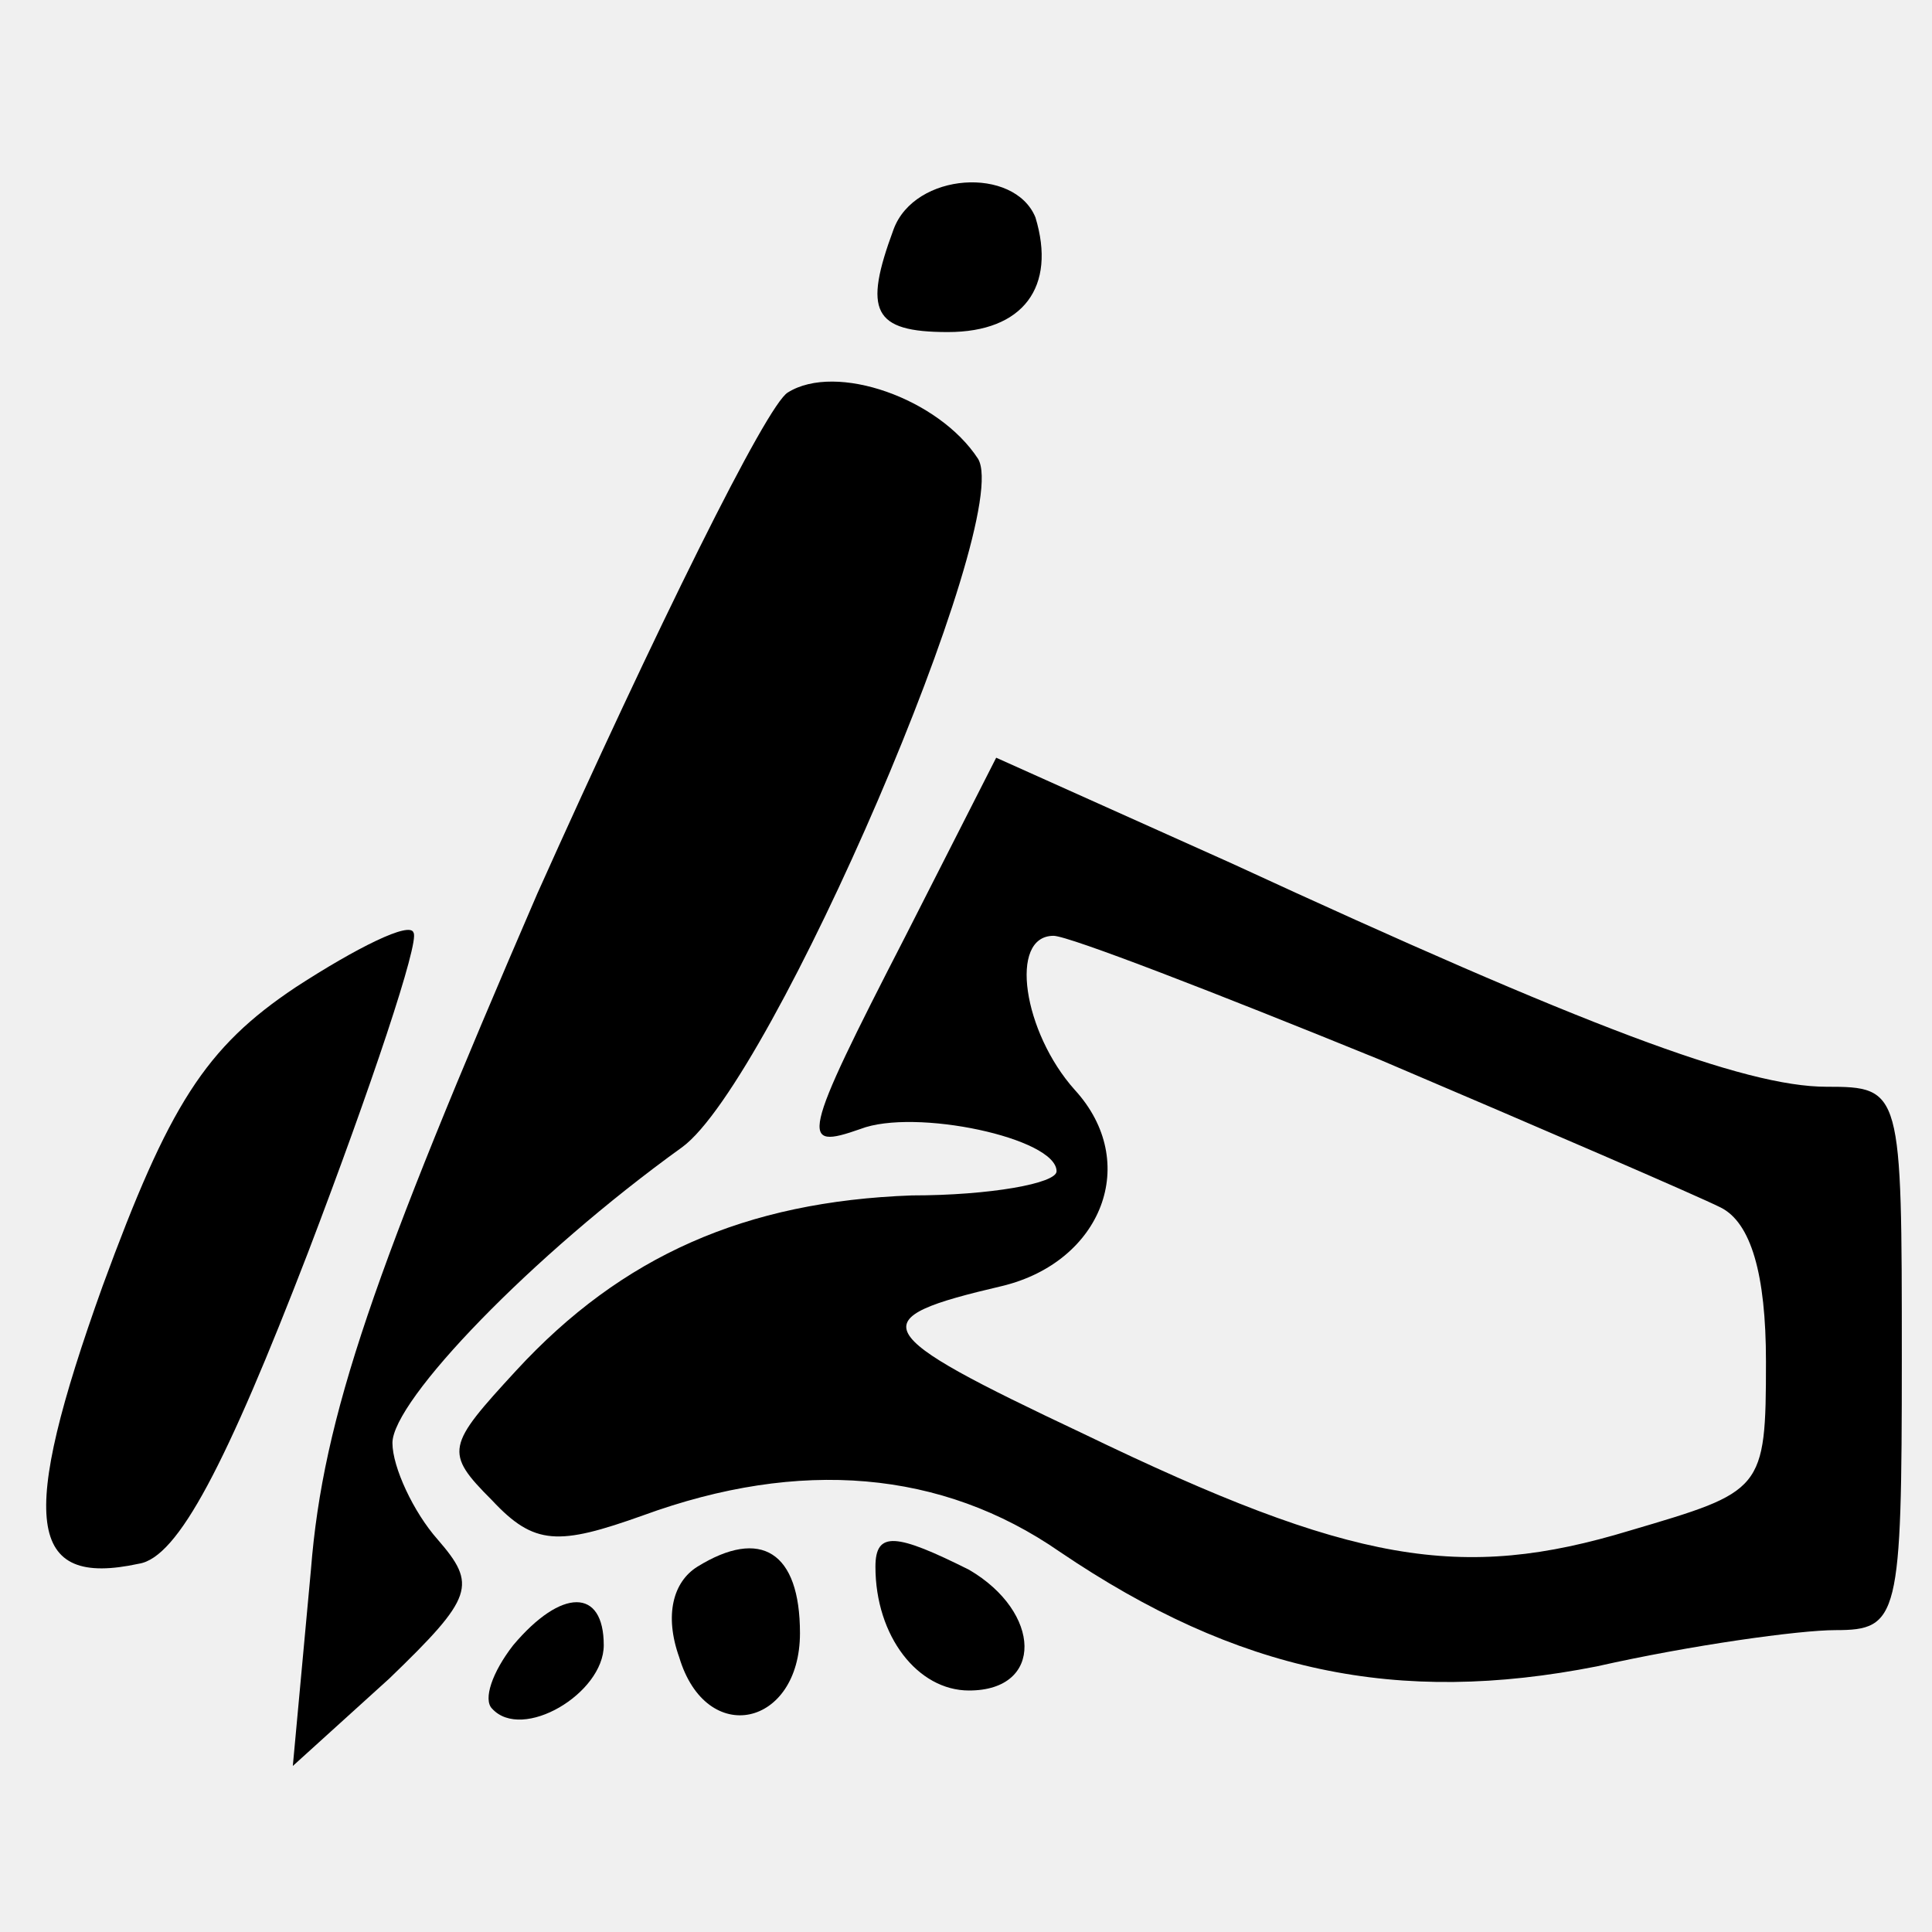
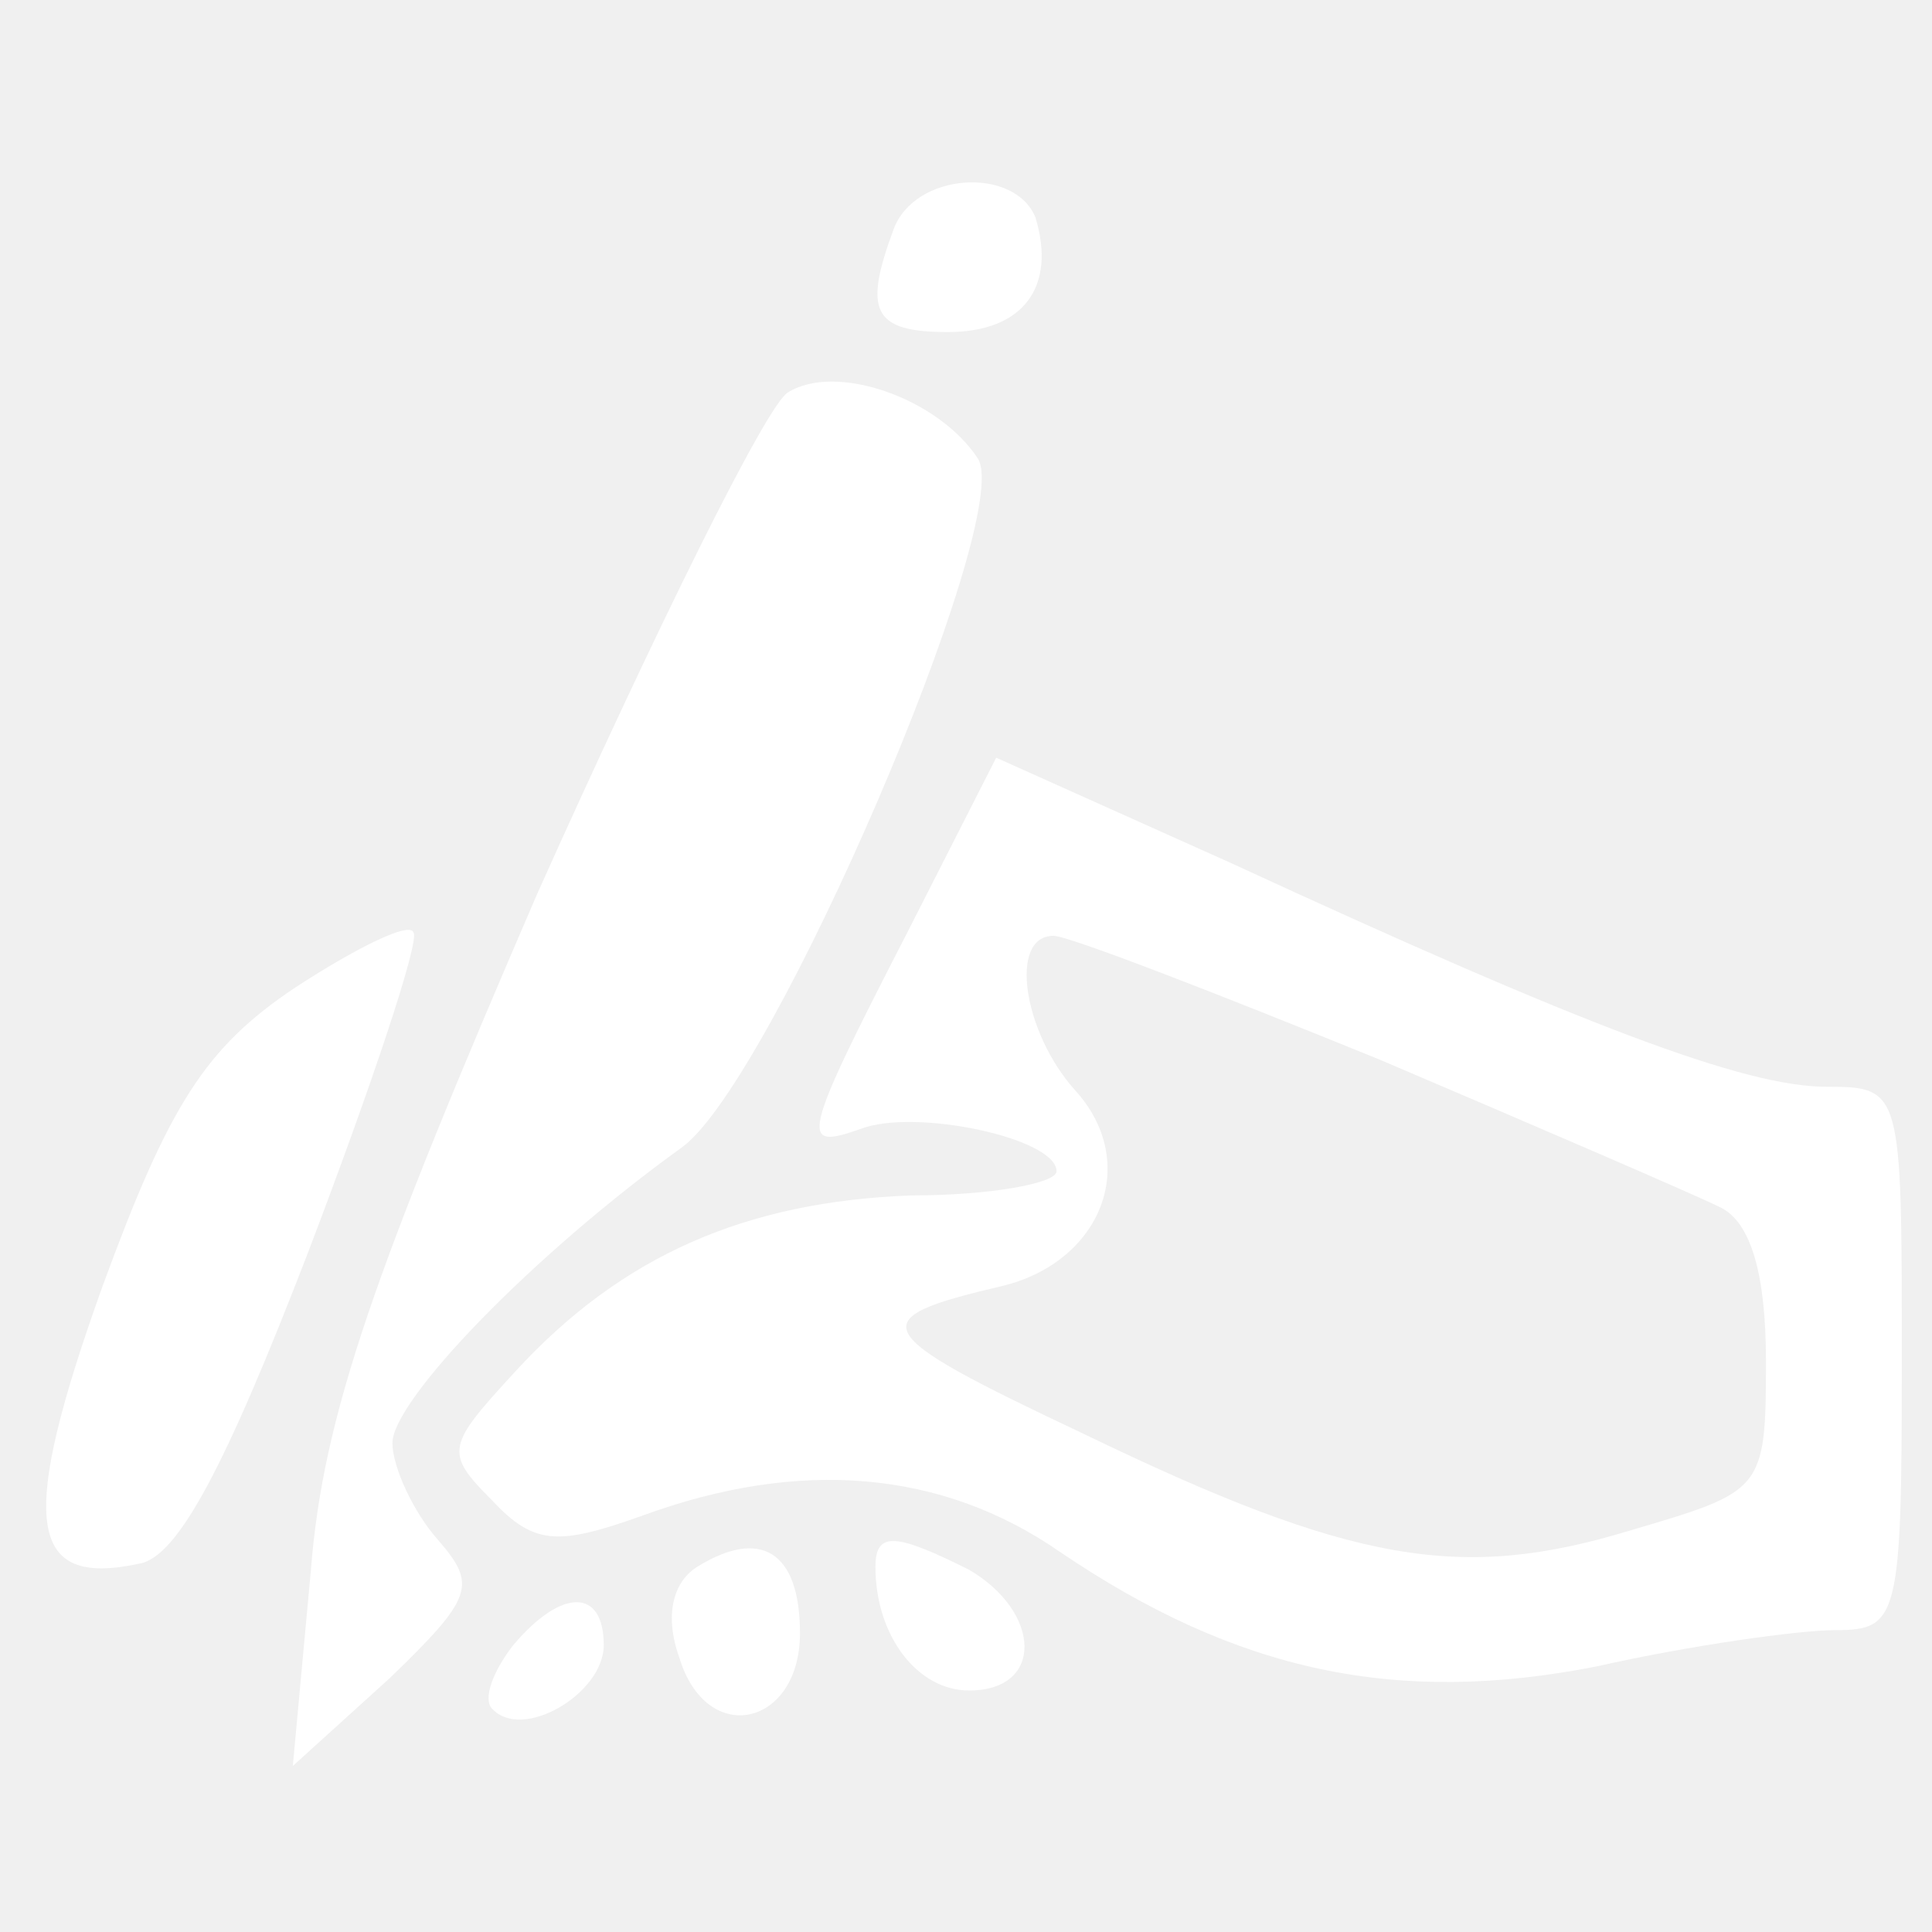
<svg xmlns="http://www.w3.org/2000/svg" version="1.0" width="64pt" height="64pt" viewBox="0 0 64 64" preserveAspectRatio="xMidYMid meet">
-   <g transform="translate(0,64) scale(0.1,-0.1)" fill="#000000" stroke="none">
+   <g transform="translate(0,64) scale(0.1,-0.1)" fill="#ffffff" stroke="none">
    <path d="M296 564 c-10 -27 -7 -34 18 -34 25 0 36 15 29 38 -7 17 -40 15 -47 -4z" />
    <path d="M261 510 c-7 -4 -44 -79 -83 -166 -54 -125 -71 -173 -75 -224 l-6 -65 32 29 c28 27 29 31 16 46 -8 9 -15 24 -15 32 0 14 46 62 96 98 30 22 110 208 98 228 -13 20 -47 32 -63 22z" />
    <path d="M300 330 c-35 -68 -35 -71 -15 -64 18 7 65 -3 65 -14 0 -4 -22 -8 -48 -8 -55 -2 -96 -20 -131 -58 -23 -25 -24 -27 -8 -43 14 -15 22 -15 50 -5 52 19 99 15 138 -12 59 -40 112 -51 178 -38 31 7 67 12 79 12 21 0 22 4 22 90 0 89 0 90 -25 90 -27 0 -80 20 -197 74 l-78 35 -30 -59z m157 -41 c54 -23 105 -45 113 -49 10 -5 15 -22 15 -51 0 -43 -1 -43 -45 -56 -56 -17 -92 -11 -181 32 -72 34 -74 38 -27 49 33 8 46 41 24 65 -17 19 -22 51 -7 51 5 0 54 -19 108 -41z" />
    <path d="M98 313 c-30 -20 -42 -39 -64 -99 -28 -78 -25 -100 12 -92 13 2 29 33 56 103 21 55 37 103 35 106 -1 4 -19 -5 -39 -18z" />
    <path d="M231 121 c-8 -5 -11 -16 -6 -30 9 -30 40 -23 40 8 0 27 -13 35 -34 22z" />
    <path d="M290 121 c0 -23 14 -41 31 -41 25 0 24 26 0 40 -24 12 -31 13 -31 1z" />
    <path d="M170 95 c-7 -9 -10 -18 -7 -21 10 -11 37 5 37 21 0 19 -14 19 -30 0z" />
  </g>
</svg>
